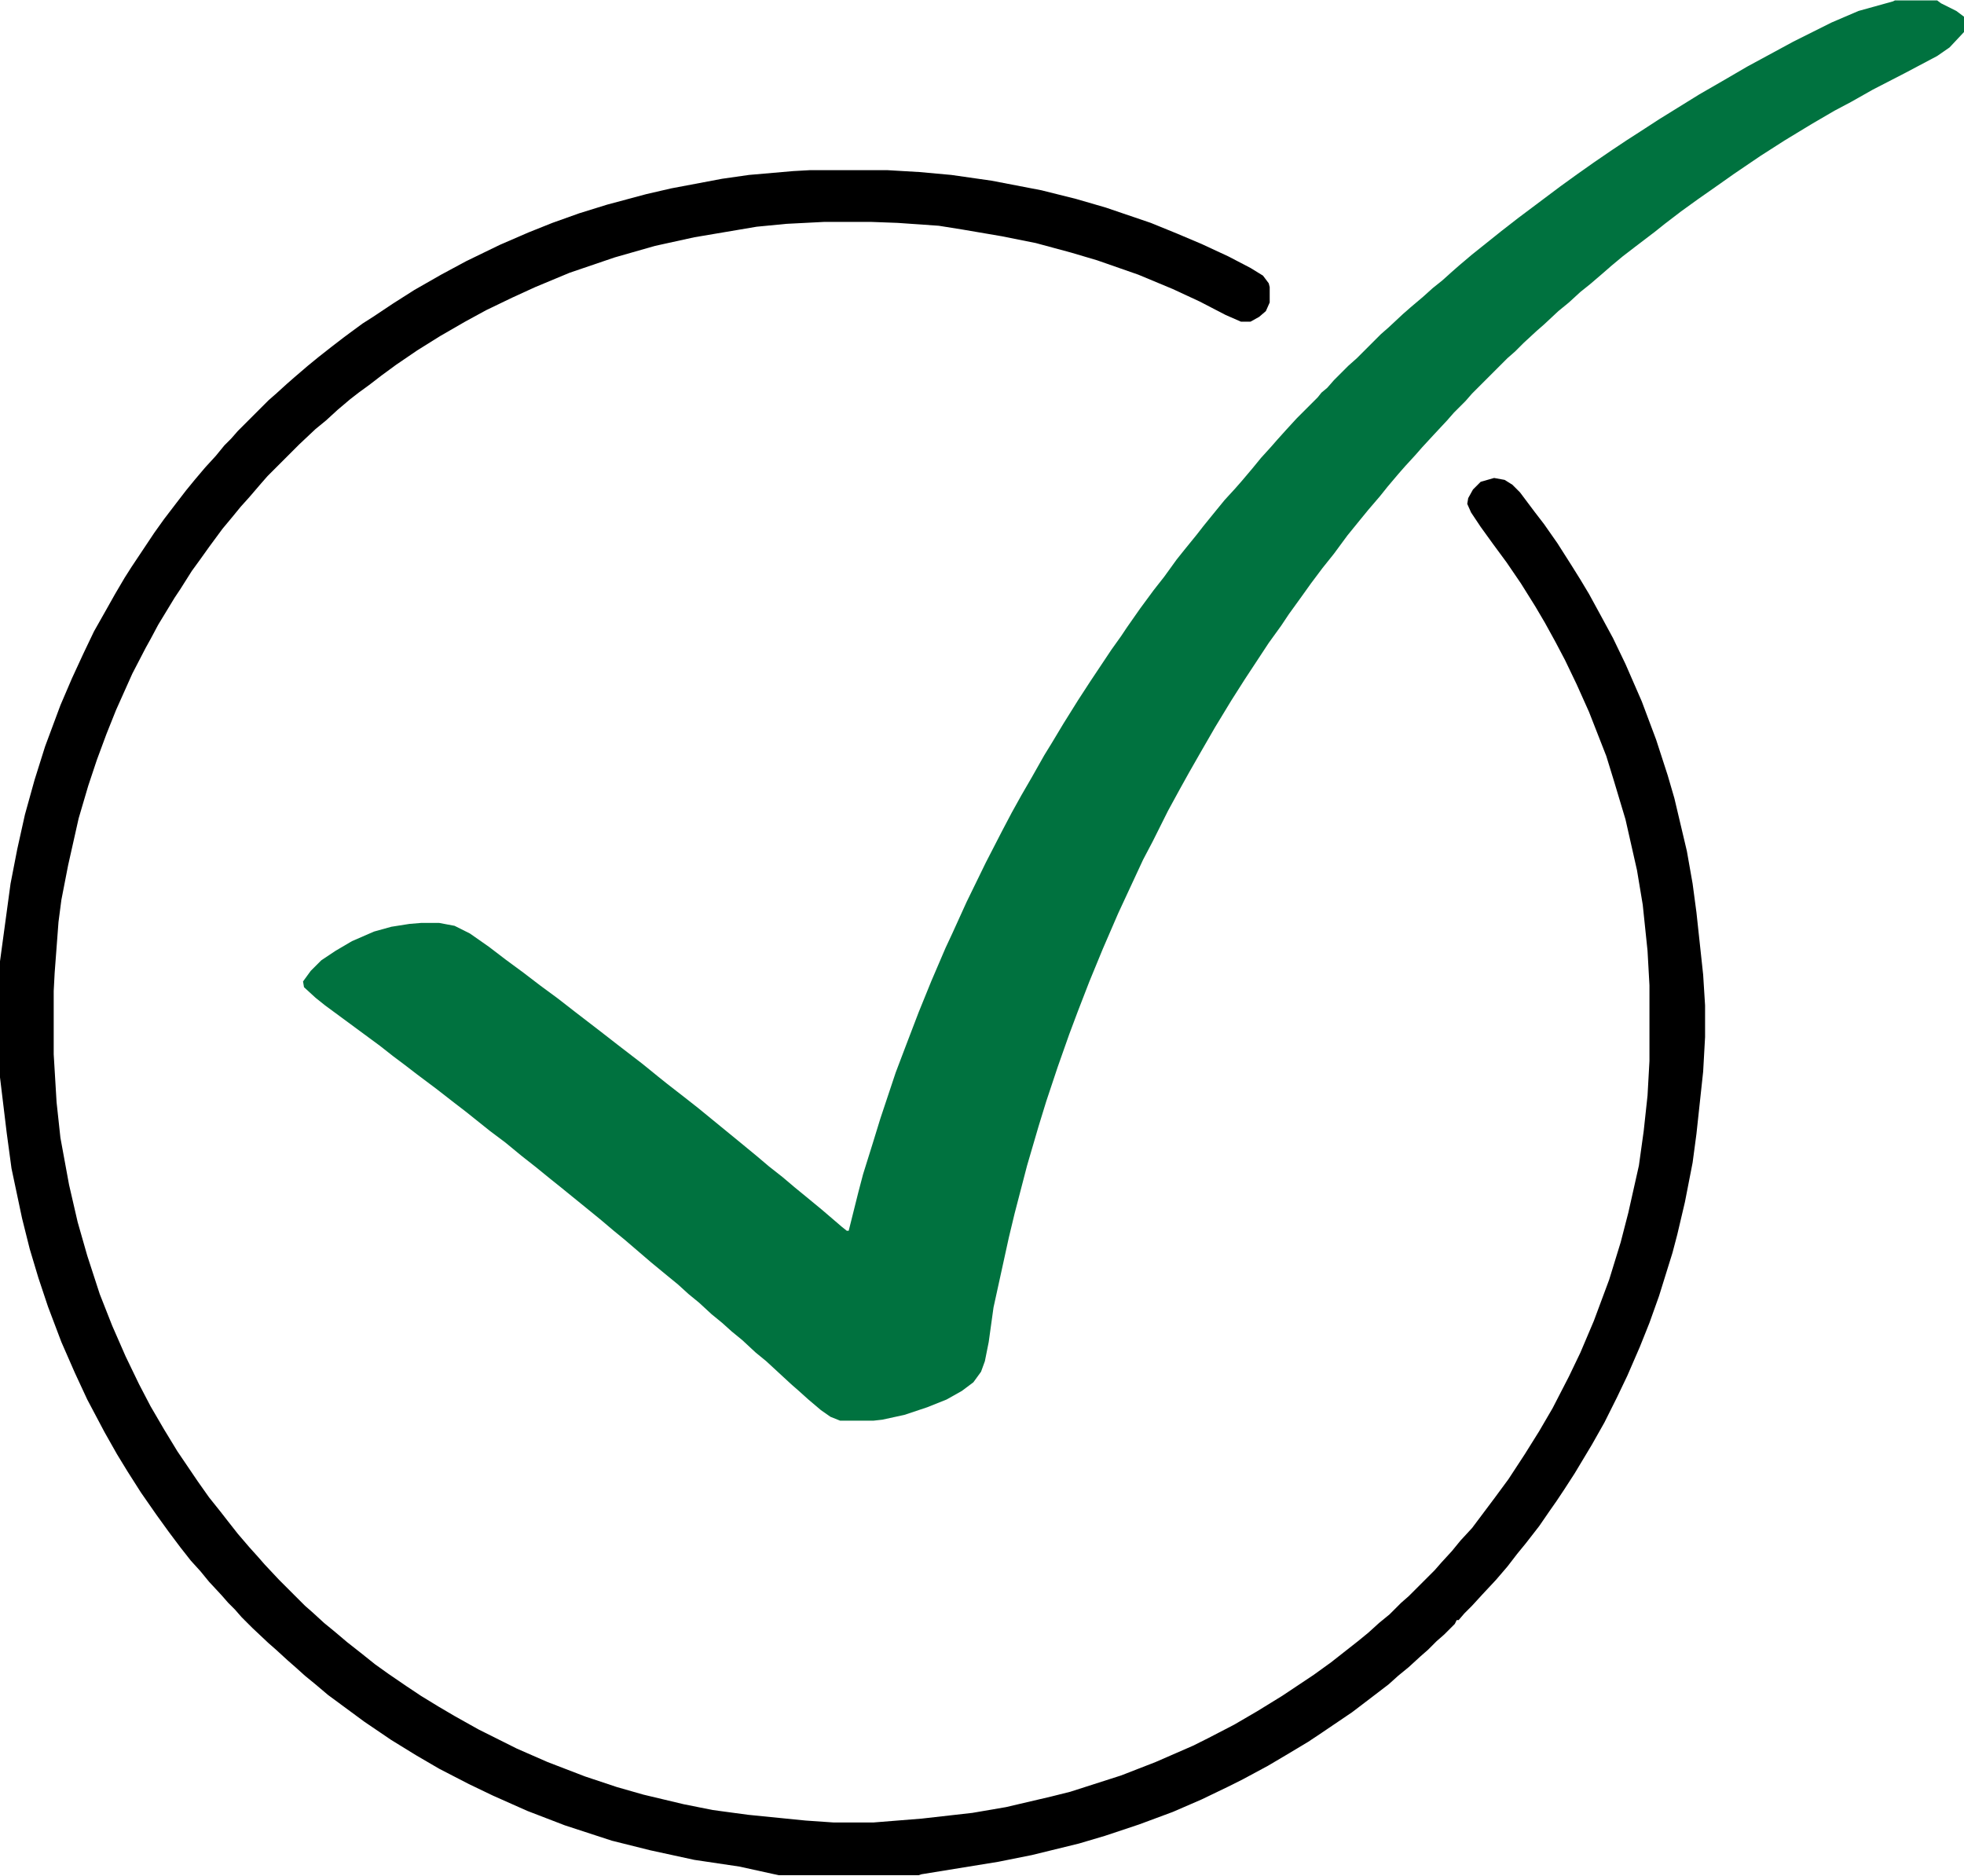
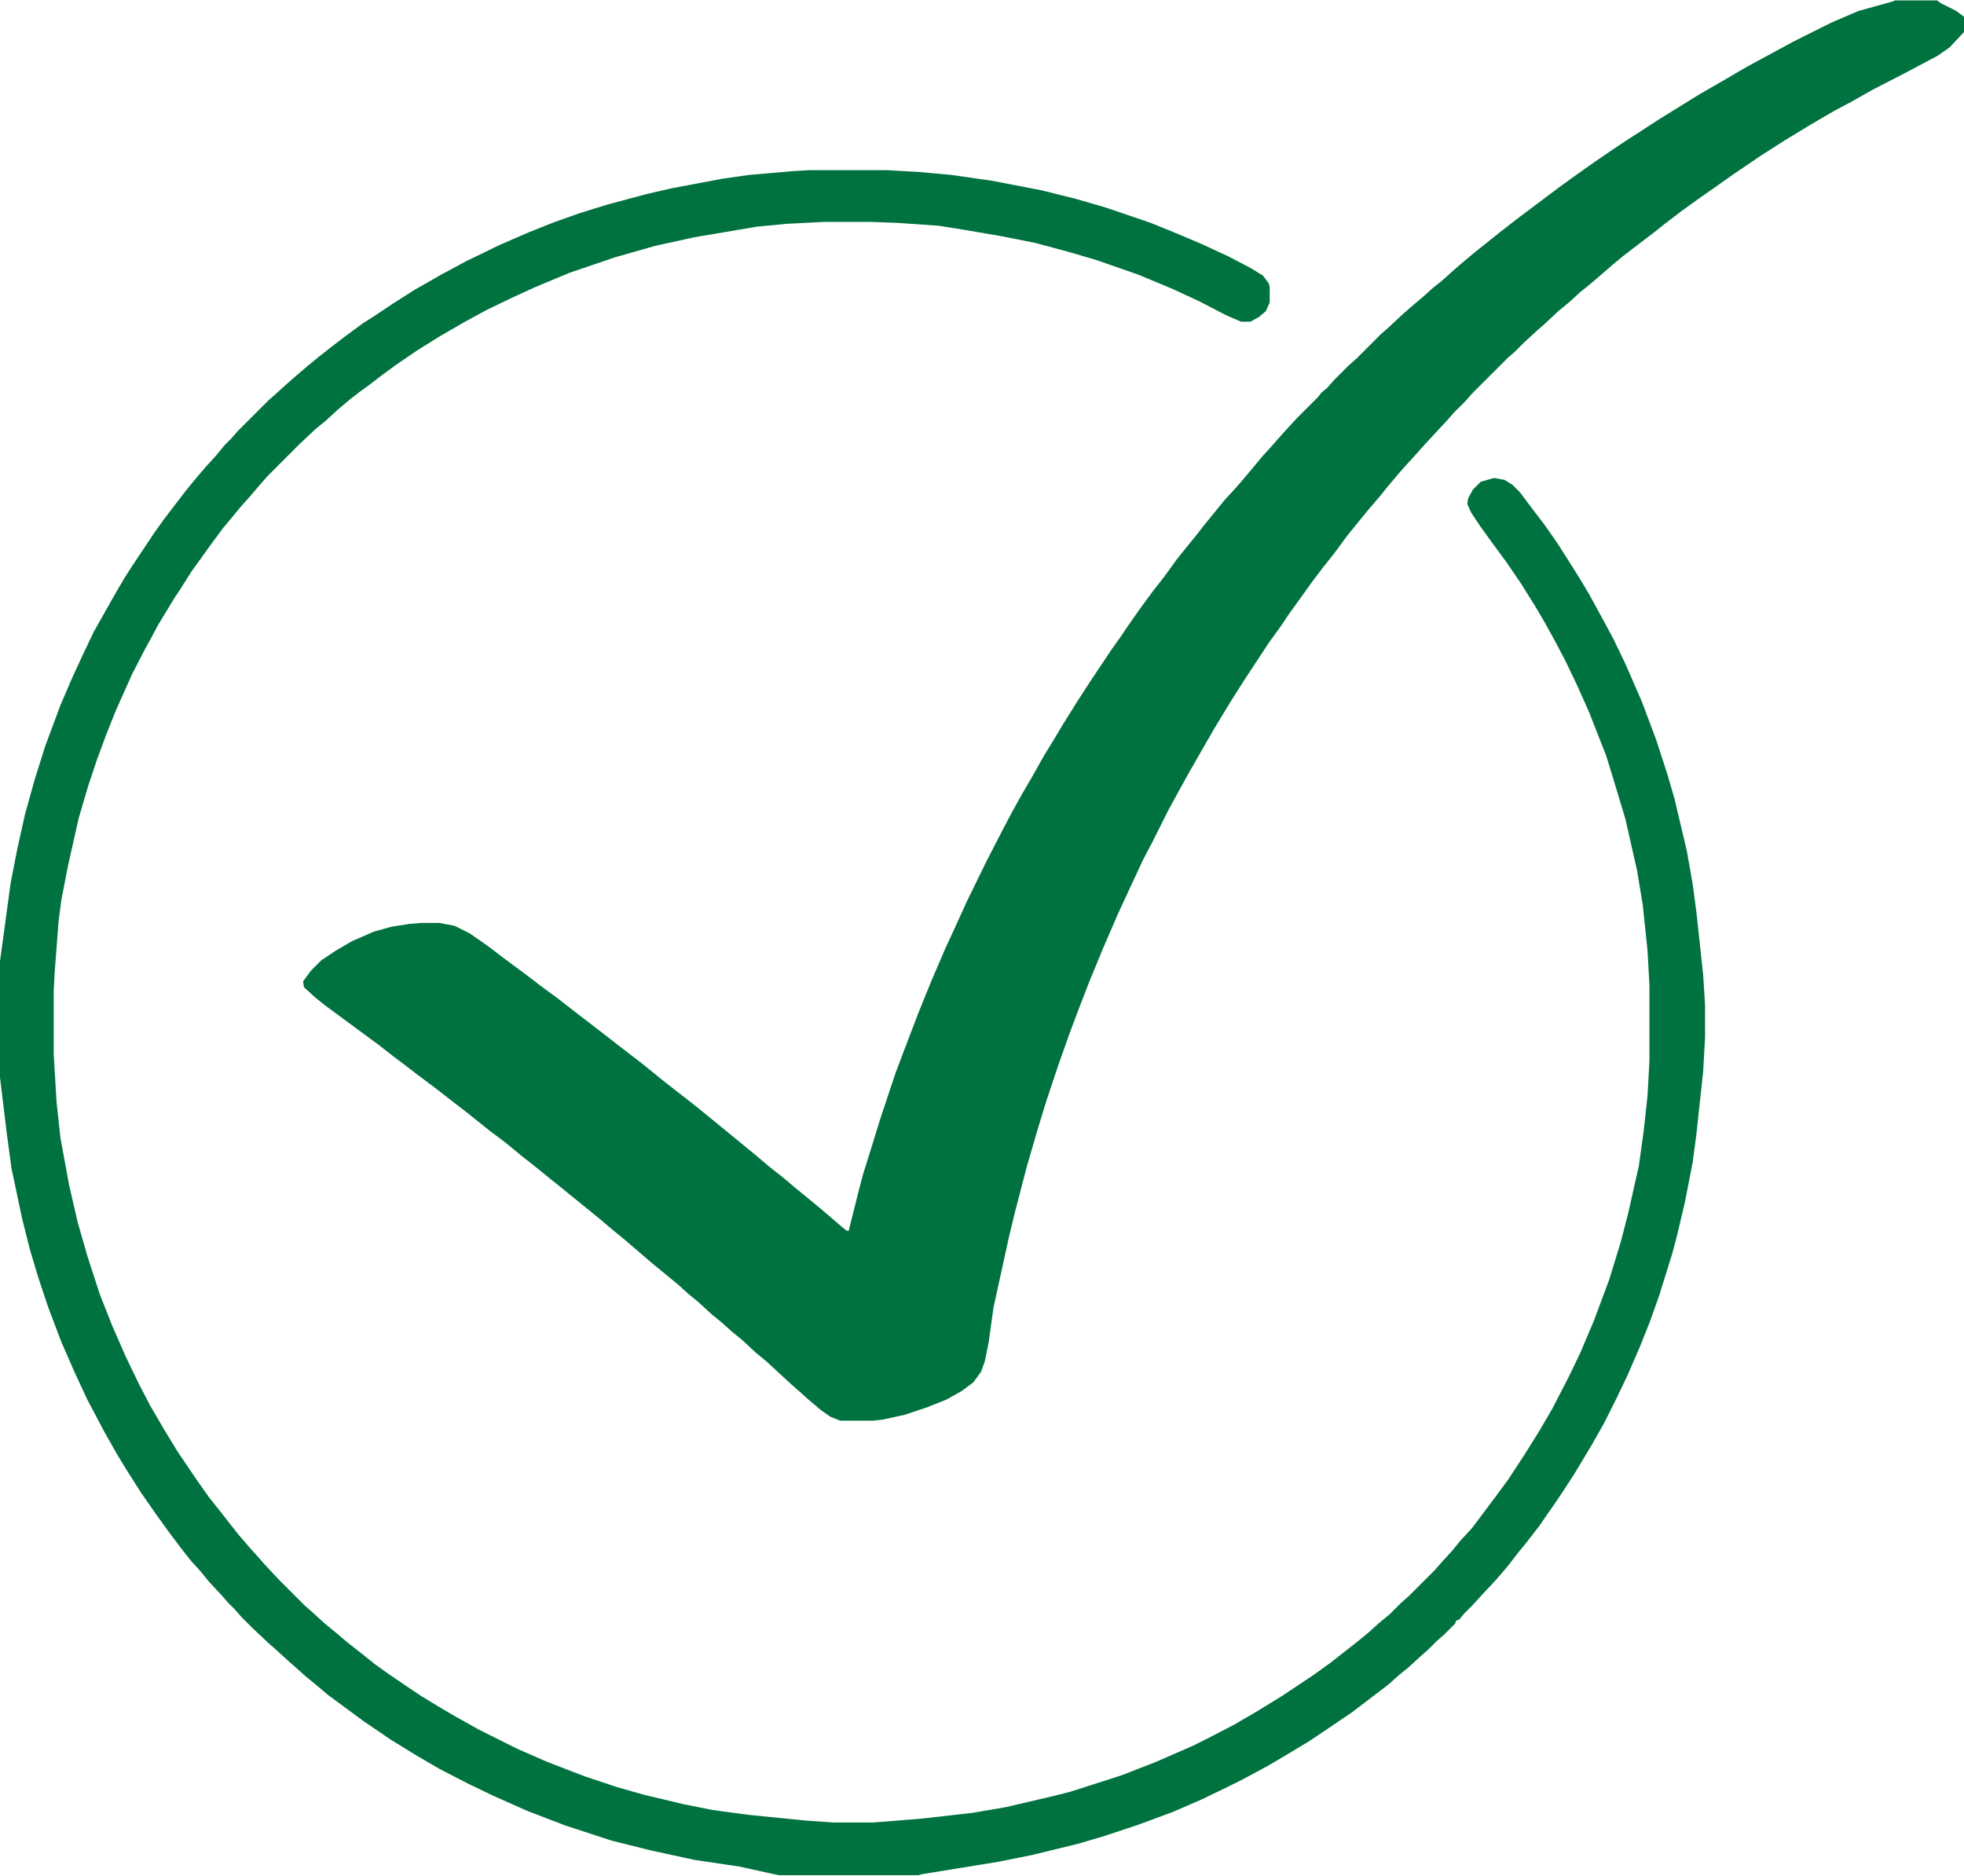
<svg xmlns="http://www.w3.org/2000/svg" version="1.1" viewBox="0 0 2048 1955" width="200" height="191">
-   <path transform="translate(1976)" d="m0 0h44l4 3 16 8 8 6v16l-15 16-13 9-34 18-33 17-23 13-17 9-24 14-28 17-25 16-28 19-17 12-20 14-18 13-17 13-10 8-21 16-13 10-12 10-8 7-14 12-10 8-12 11-11 9-15 14-8 7-13 12-9 9-8 7-37 37-7 8-12 12-7 8-14 15-12 13-7 8-11 12-7 8-11 13-8 10-12 14-9 11-13 16-14 19-12 15-12 16-10 14-13 18-8 12-13 18-25 38-14 22-17 28-15 26-12 21-10 18-12 22-16 32-10 19-26 56-16 37-14 34-12 31-9 24-12 34-12 36-8 26-12 41-13 50-6 25-16 73-5 36-4 20-4 11-8 11-12 9-16 9-20 8-24 8-23 5-9 1h-35l-10-4-10-7-13-11-10-9-8-7-26-24-11-9-14-13-11-9-10-9-11-9-13-12-11-9-11-10-11-9-17-14-28-24-11-9-13-11-11-9-32-26-10-8-16-13-14-11-17-14-16-12-25-20-13-10-18-14-20-15-13-10-12-9-14-11-57-42-10-8-12-11-1-6 8-11 11-11 15-10 17-10 23-10 18-5 19-3 12-1h19l16 3 16 8 20 14 17 13 19 14 17 13 19 14 18 14 26 20 18 14 26 20 16 13 10 8 18 14 14 11 44 36 17 14 13 11 14 11 13 11 11 9 17 14 21 18 5 4h2l10-40 5-19 10-32 8-26 16-48 11-29 13-34 13-32 15-35 7-15 15-33 20-41 17-33 10-19 10-18 11-19 13-23 8-13 12-20 15-24 13-20 22-33 10-14 6-9 14-20 14-19 11-14 13-18 8-10 13-16 7-9 13-16 9-11 11-12 7-8 11-13 9-11 10-11 7-8 9-10 11-12 22-22 4-5 6-5 7-8 15-15 9-8 25-25 8-7 15-14 8-7 13-11 10-9 10-8 10-9 8-7 13-11 30-24 18-14 44-33 18-13 17-12 19-13 15-10 14-9 20-13 42-26 26-15 24-14 48-26 40-20 28-12 36-10z" fill="#00723F" />
-   <path transform="translate(845,177)" d="m0 0h80l34 2 33 3 42 6 52 10 36 9 31 9 47 16 27 11 26 11 28 13 23 12 13 8 6 8 1 4v16l-4 9-7 6-9 5h-10l-16-7-27-14-28-13-36-15-43-15-27-8-37-10-35-7-41-7-25-4-43-3-27-1h-50l-39 2-31 3-65 11-41 9-42 12-47 16-36 15-24 11-27 13-22 12-26 15-24 15-22 15-15 11-13 10-11 8-9 7-13 11-12 11-11 9-17 16-33 33-7 8-12 14-9 10-9 11-10 12-14 19-10 14-8 11-12 19-6 9-17 28-8 15-5 9-14 27-17 38-10 25-10 27-9 27-10 34-11 49-7 36-3 23-4 53-1 19v66l3 50 4 37 9 49 9 39 10 35 13 40 13 33 14 32 14 29 12 23 14 24 14 23 21 31 12 17 12 15 7 9 11 14 12 14 9 10 7 8 15 16 27 27 8 7 12 11 11 9 13 11 14 11 15 12 14 10 19 13 15 10 18 11 17 10 25 14 40 20 32 14 39 15 33 11 28 8 42 10 30 6 37 5 60 6 29 2h42l50-4 53-6 35-6 47-11 20-5 53-17 36-14 39-17 16-8 27-14 24-14 26-16 33-22 18-13 28-22 11-9 11-10 11-9 12-12 8-7 27-27 7-8 11-12 9-11 12-13 24-32 14-19 17-26 15-24 14-24 17-33 12-25 14-33 16-43 12-39 8-31 11-49 5-36 4-37 2-36v-79l-2-36-5-48-6-36-12-53-12-40-8-26-18-46-13-29-12-25-10-19-11-20-10-17-15-24-15-22-14-19-13-18-10-15-4-9 1-6 5-9 8-8 14-4 11 2 8 5 8 8 15 20 10 13 14 20 14 22 10 16 9 15 12 22 13 24 13 27 17 39 15 40 12 37 7 24 13 55 6 34 4 30 7 65 2 32v33l-2 36-7 65-4 30-8 41-8 34-5 19-14 45-10 28-10 25-13 30-11 23-13 26-13 23-18 30-11 17-8 12-7 10-11 16-14 18-9 11-10 13-12 14-14 15-11 12-8 8-6 7h-2l-2 4-11 11-8 7-9 9-8 7-12 11-11 9-10 9-17 13-21 16-31 21-15 10-20 12-22 13-26 14-16 8-27 13-30 13-35 13-36 12-27 8-49 12-35 7-80 13-3 1h-146l-41-9-47-7-46-10-40-10-49-16-39-15-36-16-25-12-31-16-24-14-26-16-28-19-38-28-13-11-11-9-10-9-8-7-12-11-8-7-17-16-11-11-7-8-7-7-7-8-13-14-9-11-10-11-11-14-12-16-13-18-16-23-14-22-11-18-13-23-18-34-13-28-14-32-14-37-10-30-9-30-8-32-11-52-5-37-7-58v-121l11-81 7-36 8-36 10-36 11-35 16-43 12-28 12-26 11-23 13-23 9-16 10-17 7-11 24-36 10-14 13-17 10-13 9-11 11-13 11-12 9-11 7-7 7-8 32-32 8-7 11-10 8-7 14-12 11-9 14-11 13-10 19-14 11-7 21-14 22-14 28-16 26-14 35-17 30-13 25-10 28-10 29-9 41-11 26-6 53-10 28-4 46-4z" />
+   <path fill="#00723F" transform="translate(1976)" d="m0 0h44l4 3 16 8 8 6v16l-15 16-13 9-34 18-33 17-23 13-17 9-24 14-28 17-25 16-28 19-17 12-20 14-18 13-17 13-10 8-21 16-13 10-12 10-8 7-14 12-10 8-12 11-11 9-15 14-8 7-13 12-9 9-8 7-37 37-7 8-12 12-7 8-14 15-12 13-7 8-11 12-7 8-11 13-8 10-12 14-9 11-13 16-14 19-12 15-12 16-10 14-13 18-8 12-13 18-25 38-14 22-17 28-15 26-12 21-10 18-12 22-16 32-10 19-26 56-16 37-14 34-12 31-9 24-12 34-12 36-8 26-12 41-13 50-6 25-16 73-5 36-4 20-4 11-8 11-12 9-16 9-20 8-24 8-23 5-9 1h-35l-10-4-10-7-13-11-10-9-8-7-26-24-11-9-14-13-11-9-10-9-11-9-13-12-11-9-11-10-11-9-17-14-28-24-11-9-13-11-11-9-32-26-10-8-16-13-14-11-17-14-16-12-25-20-13-10-18-14-20-15-13-10-12-9-14-11-57-42-10-8-12-11-1-6 8-11 11-11 15-10 17-10 23-10 18-5 19-3 12-1h19l16 3 16 8 20 14 17 13 19 14 17 13 19 14 18 14 26 20 18 14 26 20 16 13 10 8 18 14 14 11 44 36 17 14 13 11 14 11 13 11 11 9 17 14 21 18 5 4h2l10-40 5-19 10-32 8-26 16-48 11-29 13-34 13-32 15-35 7-15 15-33 20-41 17-33 10-19 10-18 11-19 13-23 8-13 12-20 15-24 13-20 22-33 10-14 6-9 14-20 14-19 11-14 13-18 8-10 13-16 7-9 13-16 9-11 11-12 7-8 11-13 9-11 10-11 7-8 9-10 11-12 22-22 4-5 6-5 7-8 15-15 9-8 25-25 8-7 15-14 8-7 13-11 10-9 10-8 10-9 8-7 13-11 30-24 18-14 44-33 18-13 17-12 19-13 15-10 14-9 20-13 42-26 26-15 24-14 48-26 40-20 28-12 36-10z" />
+   <path fill="#00723F" transform="translate(845,177)" d="m0 0h80l34 2 33 3 42 6 52 10 36 9 31 9 47 16 27 11 26 11 28 13 23 12 13 8 6 8 1 4v16l-4 9-7 6-9 5h-10l-16-7-27-14-28-13-36-15-43-15-27-8-37-10-35-7-41-7-25-4-43-3-27-1h-50l-39 2-31 3-65 11-41 9-42 12-47 16-36 15-24 11-27 13-22 12-26 15-24 15-22 15-15 11-13 10-11 8-9 7-13 11-12 11-11 9-17 16-33 33-7 8-12 14-9 10-9 11-10 12-14 19-10 14-8 11-12 19-6 9-17 28-8 15-5 9-14 27-17 38-10 25-10 27-9 27-10 34-11 49-7 36-3 23-4 53-1 19v66l3 50 4 37 9 49 9 39 10 35 13 40 13 33 14 32 14 29 12 23 14 24 14 23 21 31 12 17 12 15 7 9 11 14 12 14 9 10 7 8 15 16 27 27 8 7 12 11 11 9 13 11 14 11 15 12 14 10 19 13 15 10 18 11 17 10 25 14 40 20 32 14 39 15 33 11 28 8 42 10 30 6 37 5 60 6 29 2h42l50-4 53-6 35-6 47-11 20-5 53-17 36-14 39-17 16-8 27-14 24-14 26-16 33-22 18-13 28-22 11-9 11-10 11-9 12-12 8-7 27-27 7-8 11-12 9-11 12-13 24-32 14-19 17-26 15-24 14-24 17-33 12-25 14-33 16-43 12-39 8-31 11-49 5-36 4-37 2-36v-79l-2-36-5-48-6-36-12-53-12-40-8-26-18-46-13-29-12-25-10-19-11-20-10-17-15-24-15-22-14-19-13-18-10-15-4-9 1-6 5-9 8-8 14-4 11 2 8 5 8 8 15 20 10 13 14 20 14 22 10 16 9 15 12 22 13 24 13 27 17 39 15 40 12 37 7 24 13 55 6 34 4 30 7 65 2 32v33l-2 36-7 65-4 30-8 41-8 34-5 19-14 45-10 28-10 25-13 30-11 23-13 26-13 23-18 30-11 17-8 12-7 10-11 16-14 18-9 11-10 13-12 14-14 15-11 12-8 8-6 7h-2l-2 4-11 11-8 7-9 9-8 7-12 11-11 9-10 9-17 13-21 16-31 21-15 10-20 12-22 13-26 14-16 8-27 13-30 13-35 13-36 12-27 8-49 12-35 7-80 13-3 1h-146l-41-9-47-7-46-10-40-10-49-16-39-15-36-16-25-12-31-16-24-14-26-16-28-19-38-28-13-11-11-9-10-9-8-7-12-11-8-7-17-16-11-11-7-8-7-7-7-8-13-14-9-11-10-11-11-14-12-16-13-18-16-23-14-22-11-18-13-23-18-34-13-28-14-32-14-37-10-30-9-30-8-32-11-52-5-37-7-58v-121l11-81 7-36 8-36 10-36 11-35 16-43 12-28 12-26 11-23 13-23 9-16 10-17 7-11 24-36 10-14 13-17 10-13 9-11 11-13 11-12 9-11 7-7 7-8 32-32 8-7 11-10 8-7 14-12 11-9 14-11 13-10 19-14 11-7 21-14 22-14 28-16 26-14 35-17 30-13 25-10 28-10 29-9 41-11 26-6 53-10 28-4 46-4z" />
  <path transform="translate(2046,13)" d="m0 0" />
</svg>
